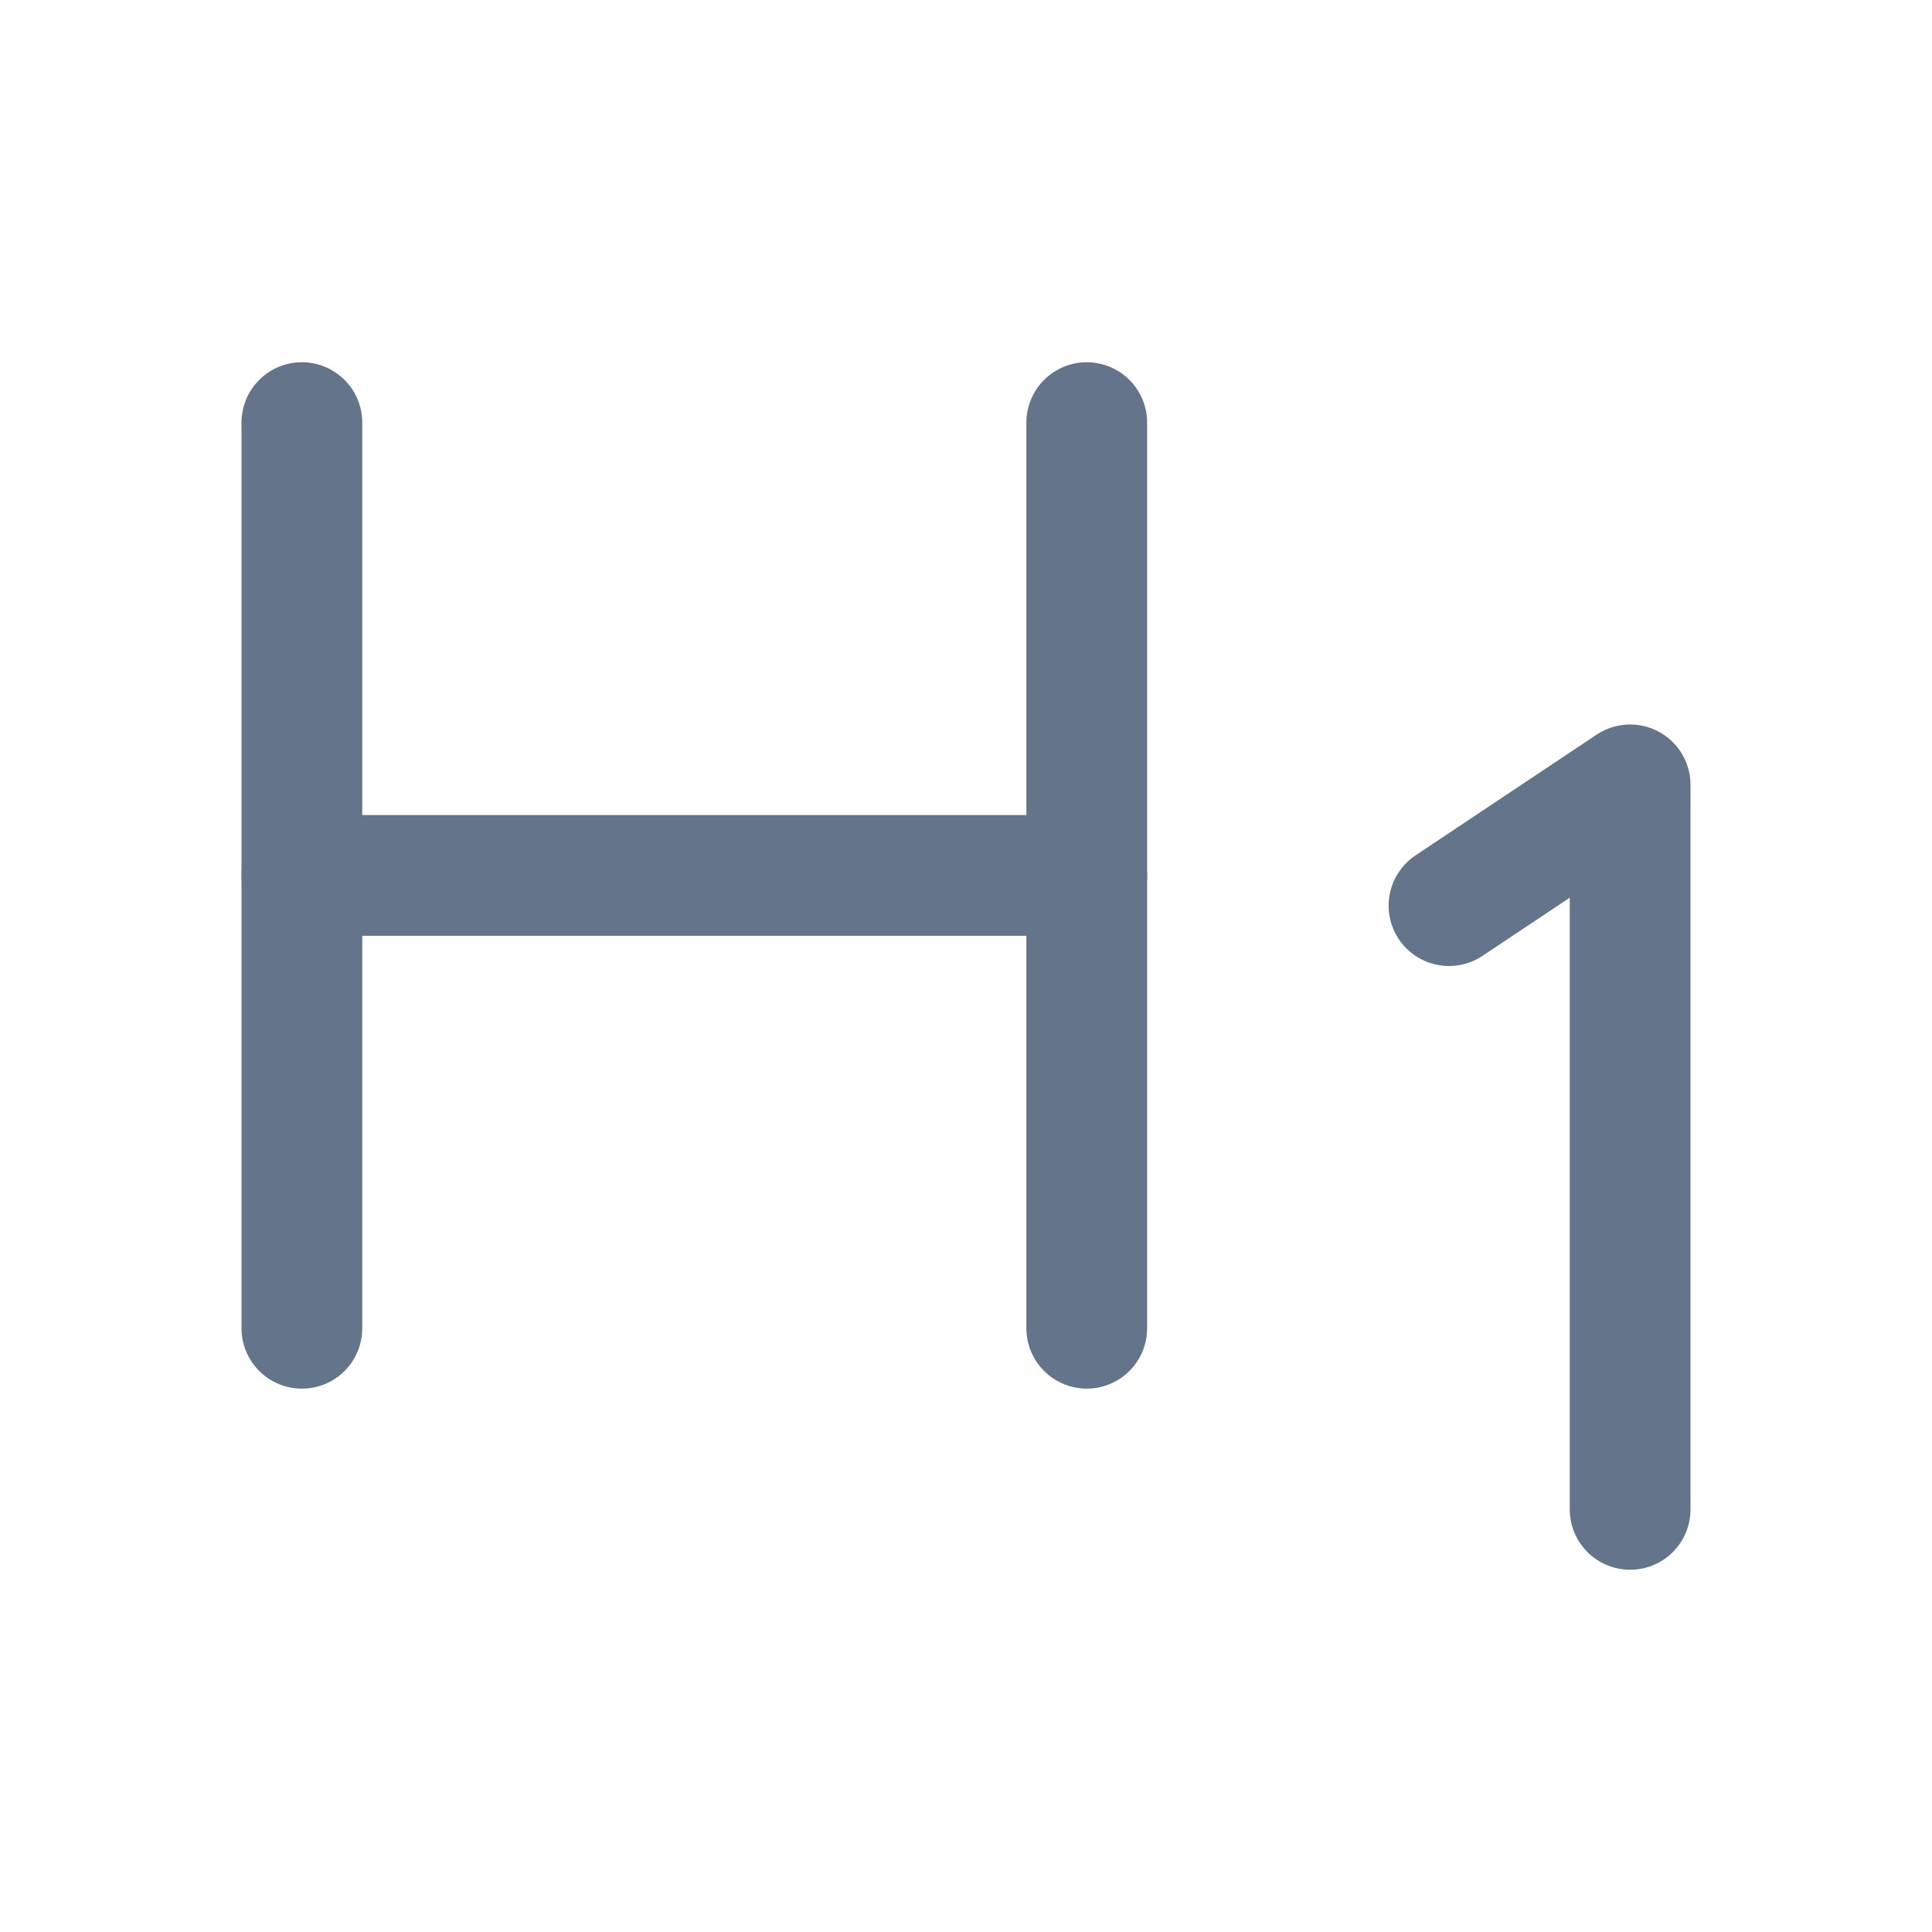
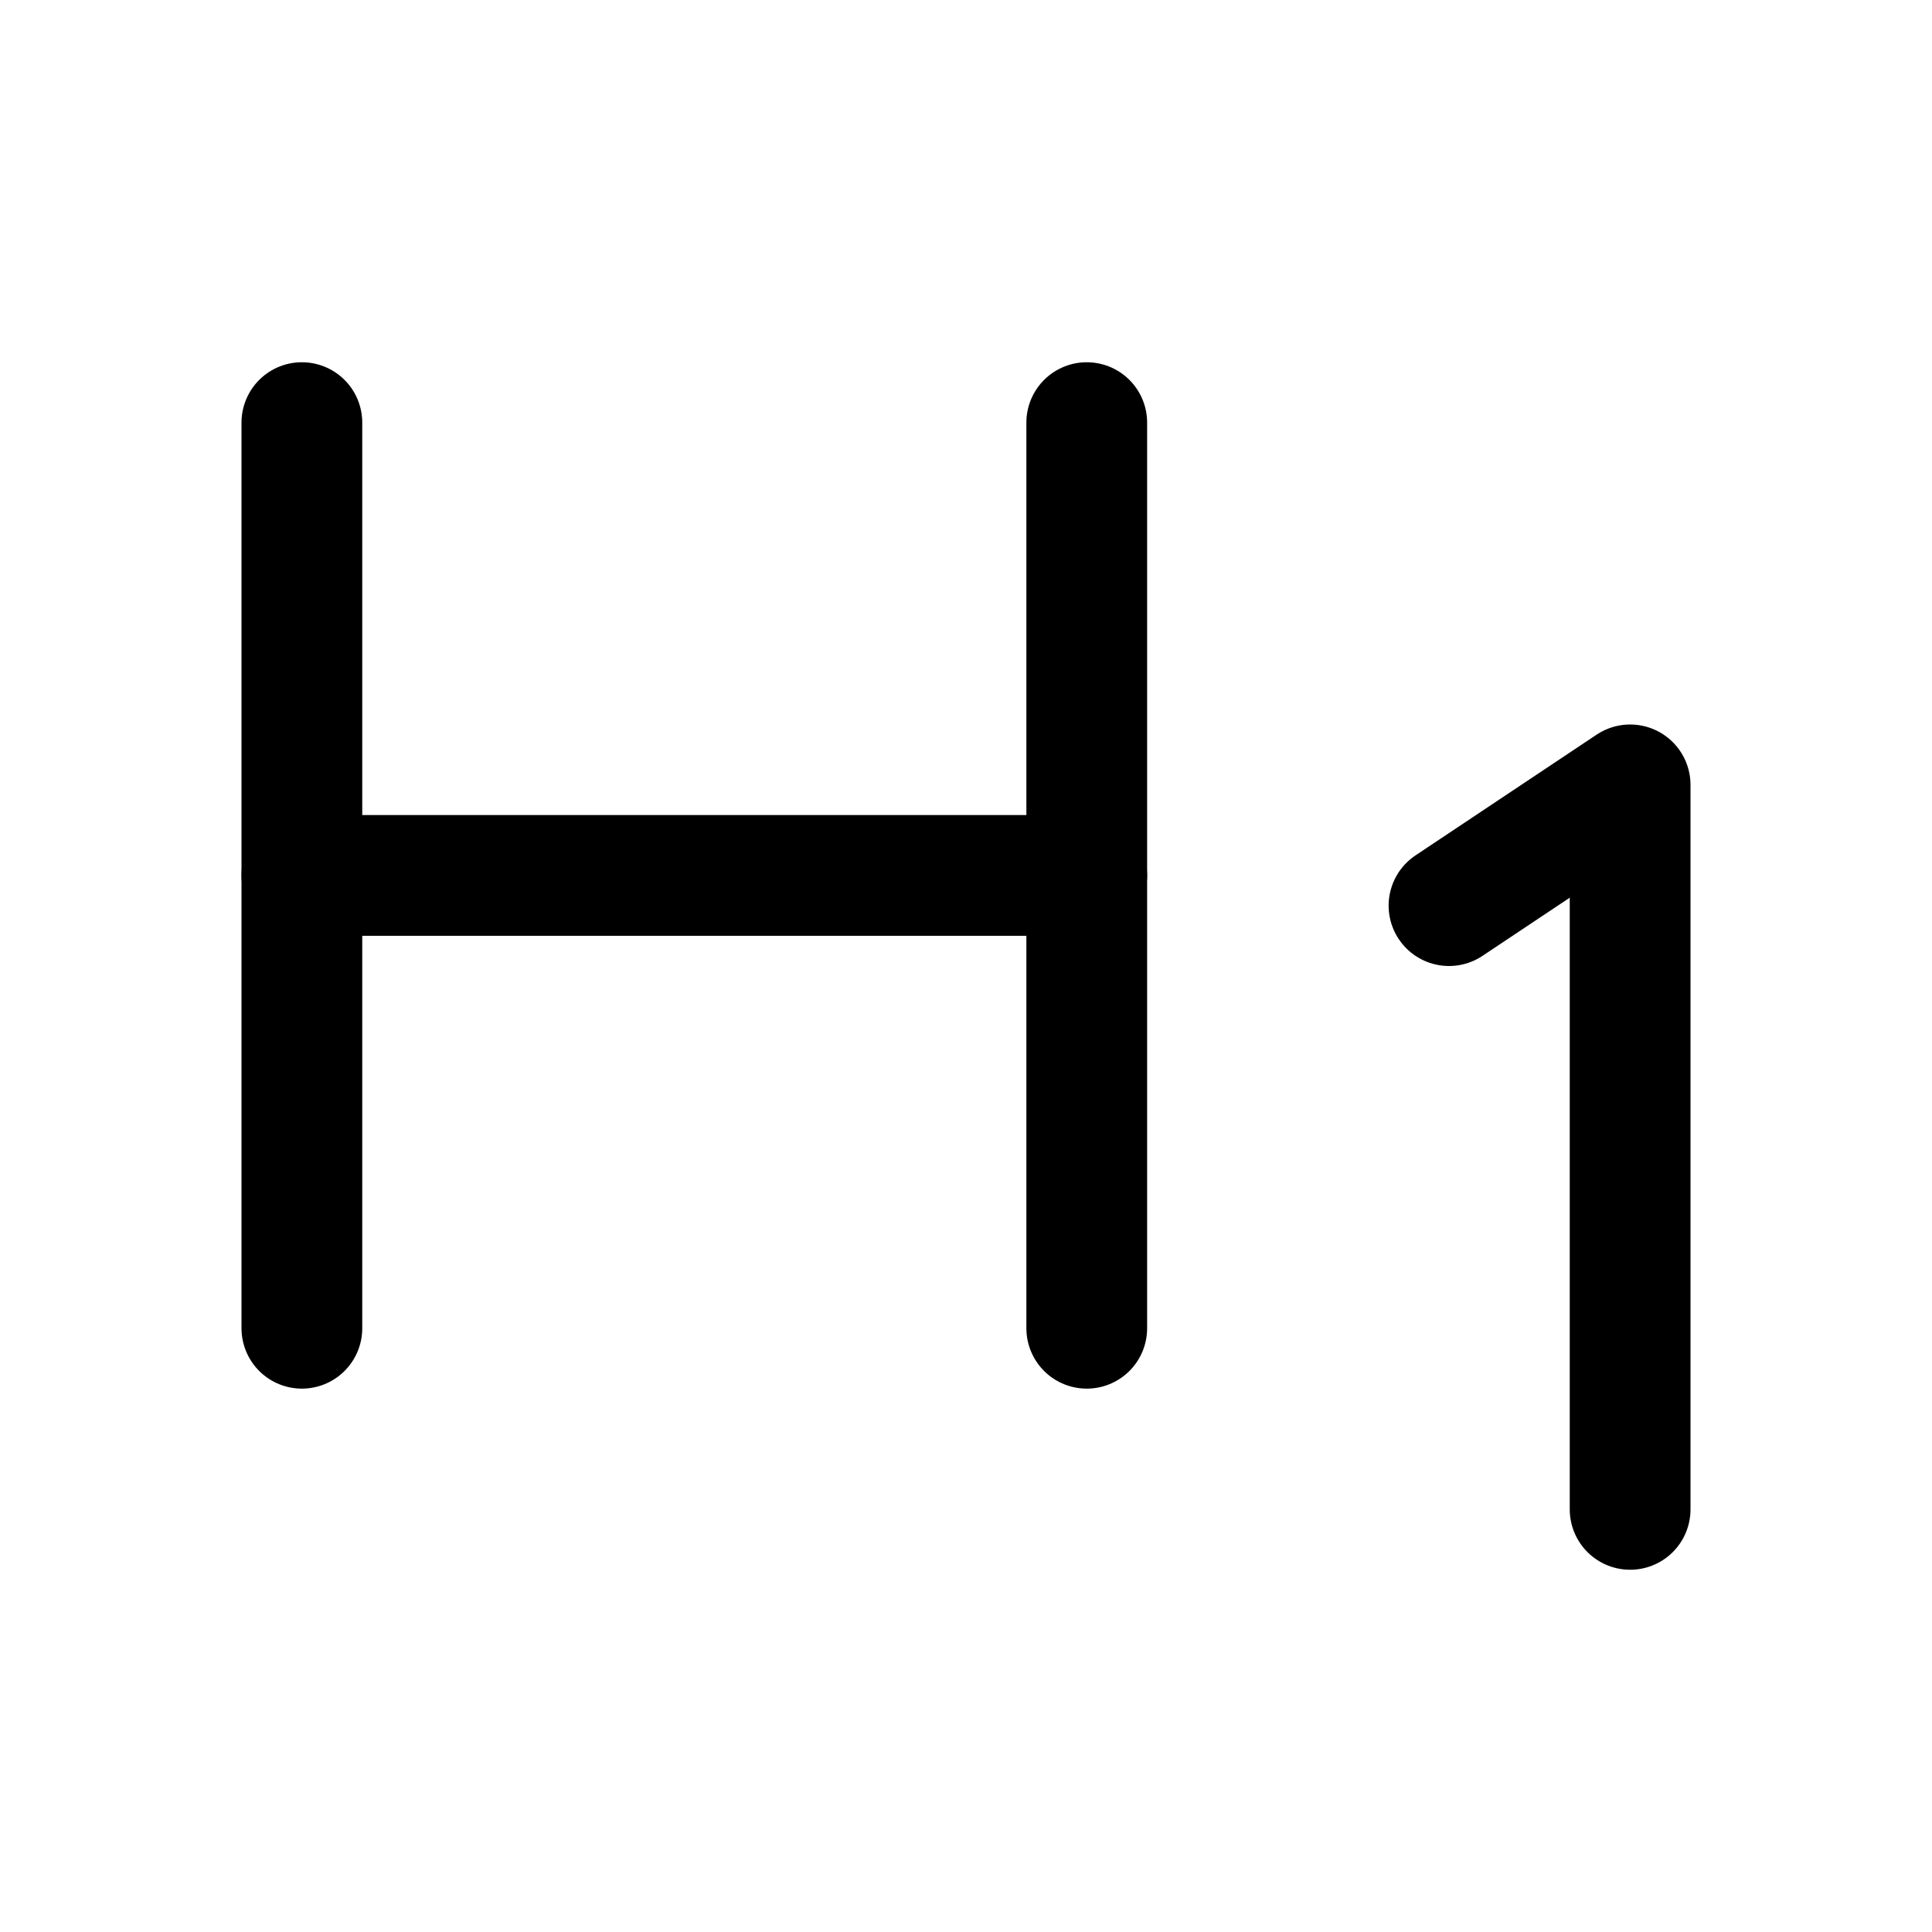
- <svg xmlns="http://www.w3.org/2000/svg" width="16" height="16" viewBox="0 0 16 16" fill="none">
-   <path d="M2.5 3.5V11" stroke="#64748B" stroke-linecap="round" stroke-linejoin="round" />
-   <path d="M9 7.25H2.5" stroke="#64748B" stroke-linecap="round" stroke-linejoin="round" />
-   <path d="M9 3.5V11" stroke="#64748B" stroke-linecap="round" stroke-linejoin="round" />
-   <path d="M12 7.5L13.5 6.5V12.5" stroke="#64748B" stroke-linecap="round" stroke-linejoin="round" />
+ <svg xmlns="http://www.w3.org/2000/svg" viewBox="0 0 16 16" fill="none">
+   <path d="M2.5 3.5V11" stroke="currentColor" stroke-linecap="round" stroke-linejoin="round" />
+   <path d="M9 7.25H2.5" stroke="currentColor" stroke-linecap="round" stroke-linejoin="round" />
+   <path d="M9 3.5V11" stroke="currentColor" stroke-linecap="round" stroke-linejoin="round" />
+   <path d="M12 7.5L13.5 6.5V12.5" stroke="currentColor" stroke-linecap="round" stroke-linejoin="round" />
</svg>
